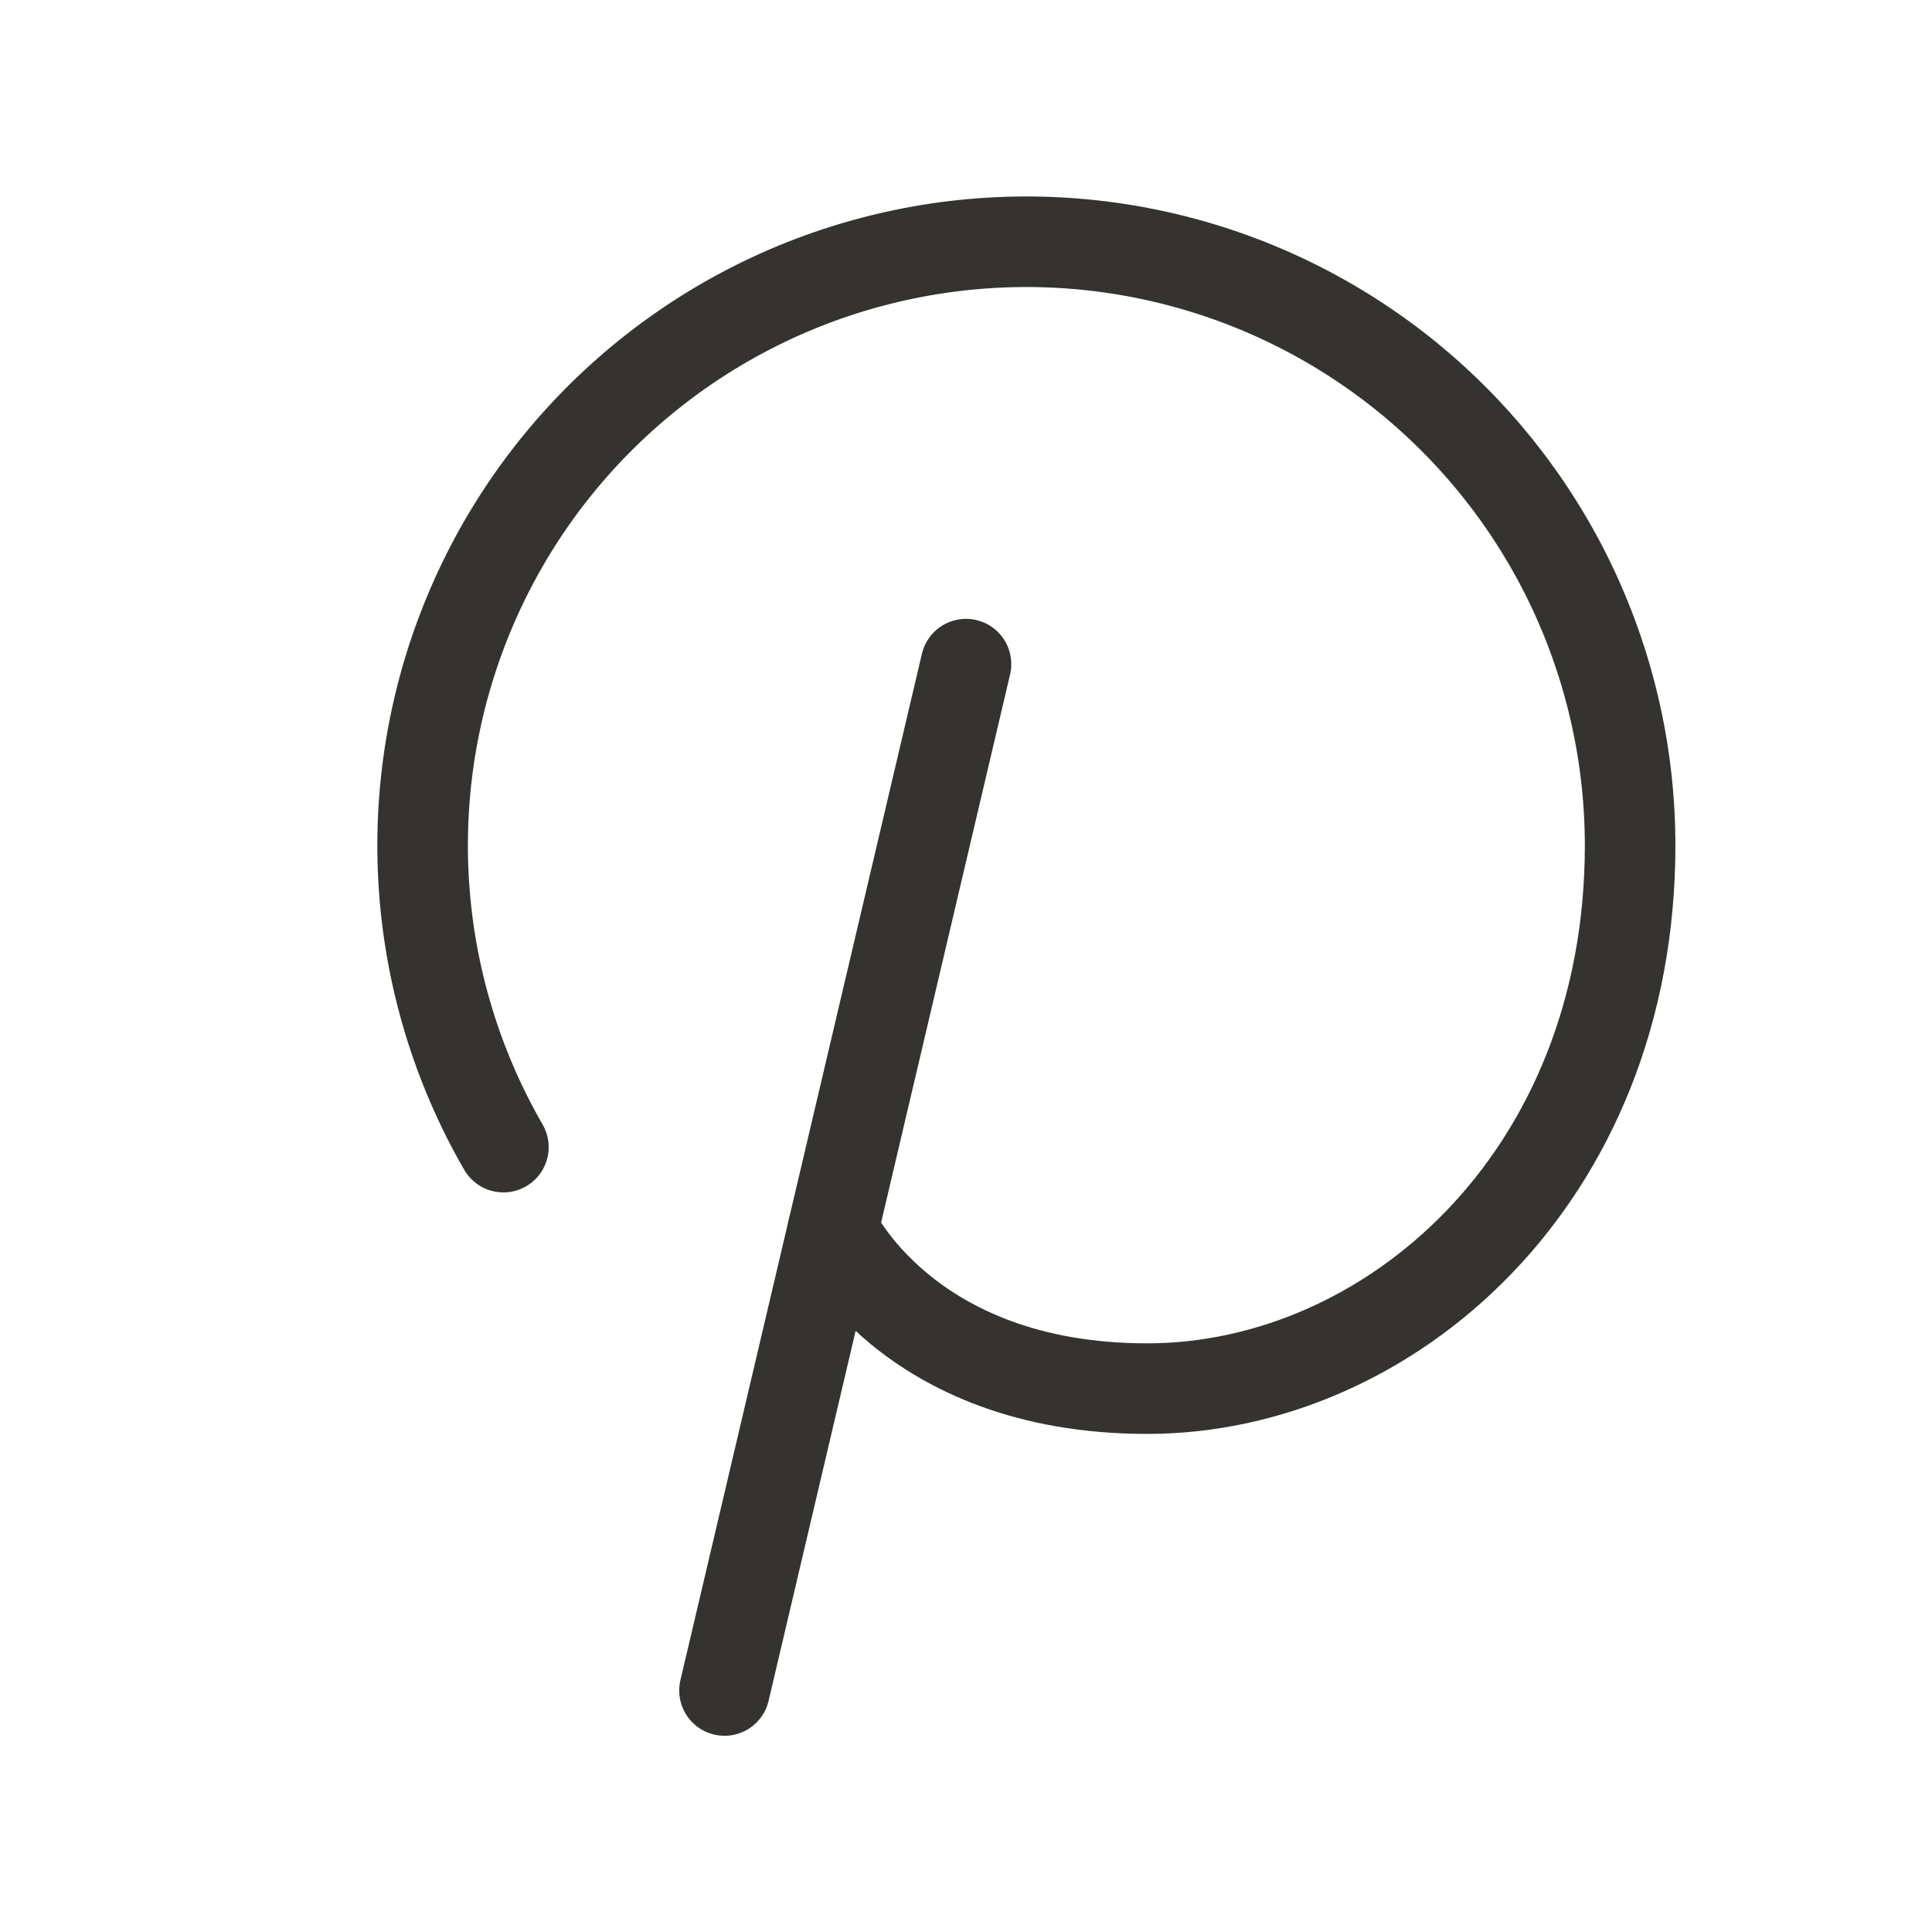
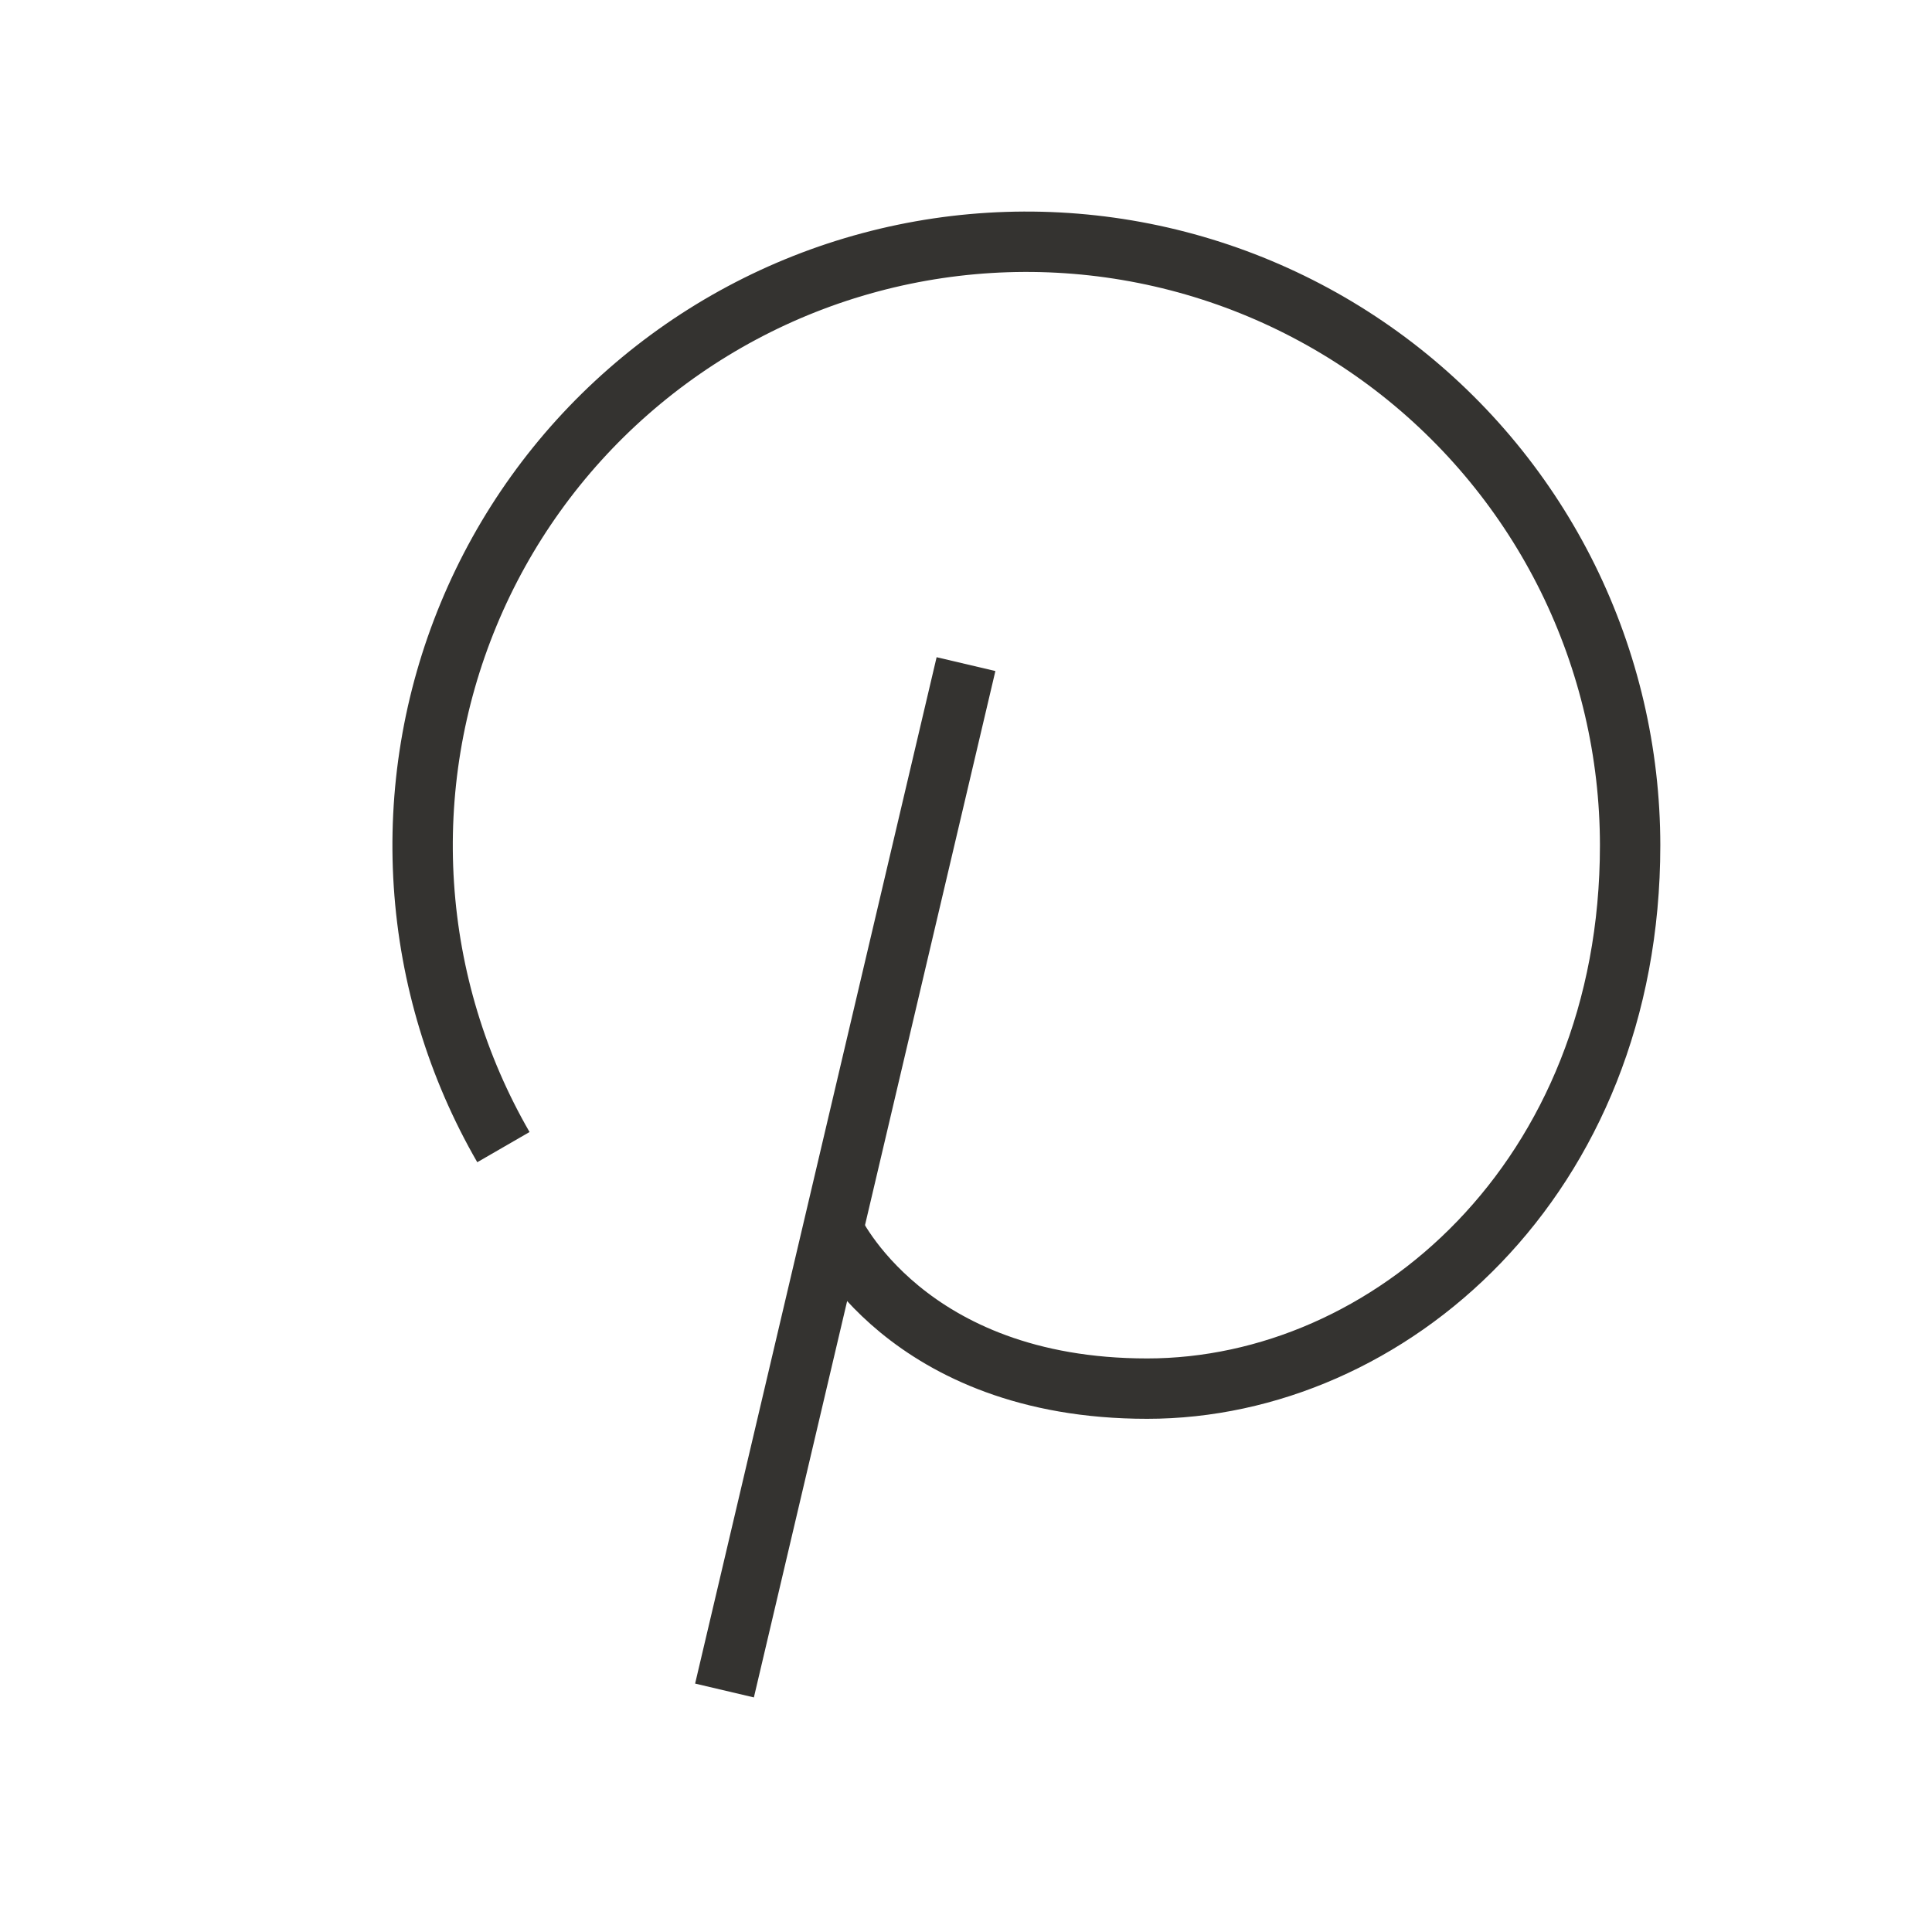
<svg xmlns="http://www.w3.org/2000/svg" width="32" height="32" viewBox="0 0 32 32" fill="none">
-   <path d="M16 11L12 28" stroke="#343330" stroke-width="1.5" stroke-linecap="round" stroke-linejoin="round" />
-   <path d="M8.338 19C7.571 17.672 7.121 16.185 7.021 14.655C6.921 13.124 7.175 11.591 7.762 10.175C8.349 8.758 9.254 7.496 10.408 6.485C11.561 5.474 12.931 4.741 14.412 4.345C15.893 3.948 17.446 3.897 18.95 4.196C20.454 4.495 21.869 5.136 23.086 6.069C24.303 7.003 25.289 8.203 25.968 9.578C26.646 10.954 26.999 12.466 27 14C27 19.523 23 23 19 23C15 23 13.796 20.366 13.796 20.366" stroke="#343330" stroke-width="1.5" stroke-linecap="round" stroke-linejoin="round" />
+   <path d="M16 11L12 28" stroke="#343330" strokeWidth="1.5" strokeLinecap="round" strokeLinejoin="round" />
+   <path d="M8.338 19C7.571 17.672 7.121 16.185 7.021 14.655C6.921 13.124 7.175 11.591 7.762 10.175C8.349 8.758 9.254 7.496 10.408 6.485C11.561 5.474 12.931 4.741 14.412 4.345C15.893 3.948 17.446 3.897 18.95 4.196C20.454 4.495 21.869 5.136 23.086 6.069C24.303 7.003 25.289 8.203 25.968 9.578C26.646 10.954 26.999 12.466 27 14C27 19.523 23 23 19 23C15 23 13.796 20.366 13.796 20.366" stroke="#343330" strokeWidth="1.5" strokeLinecap="round" strokeLinejoin="round" />
</svg>
